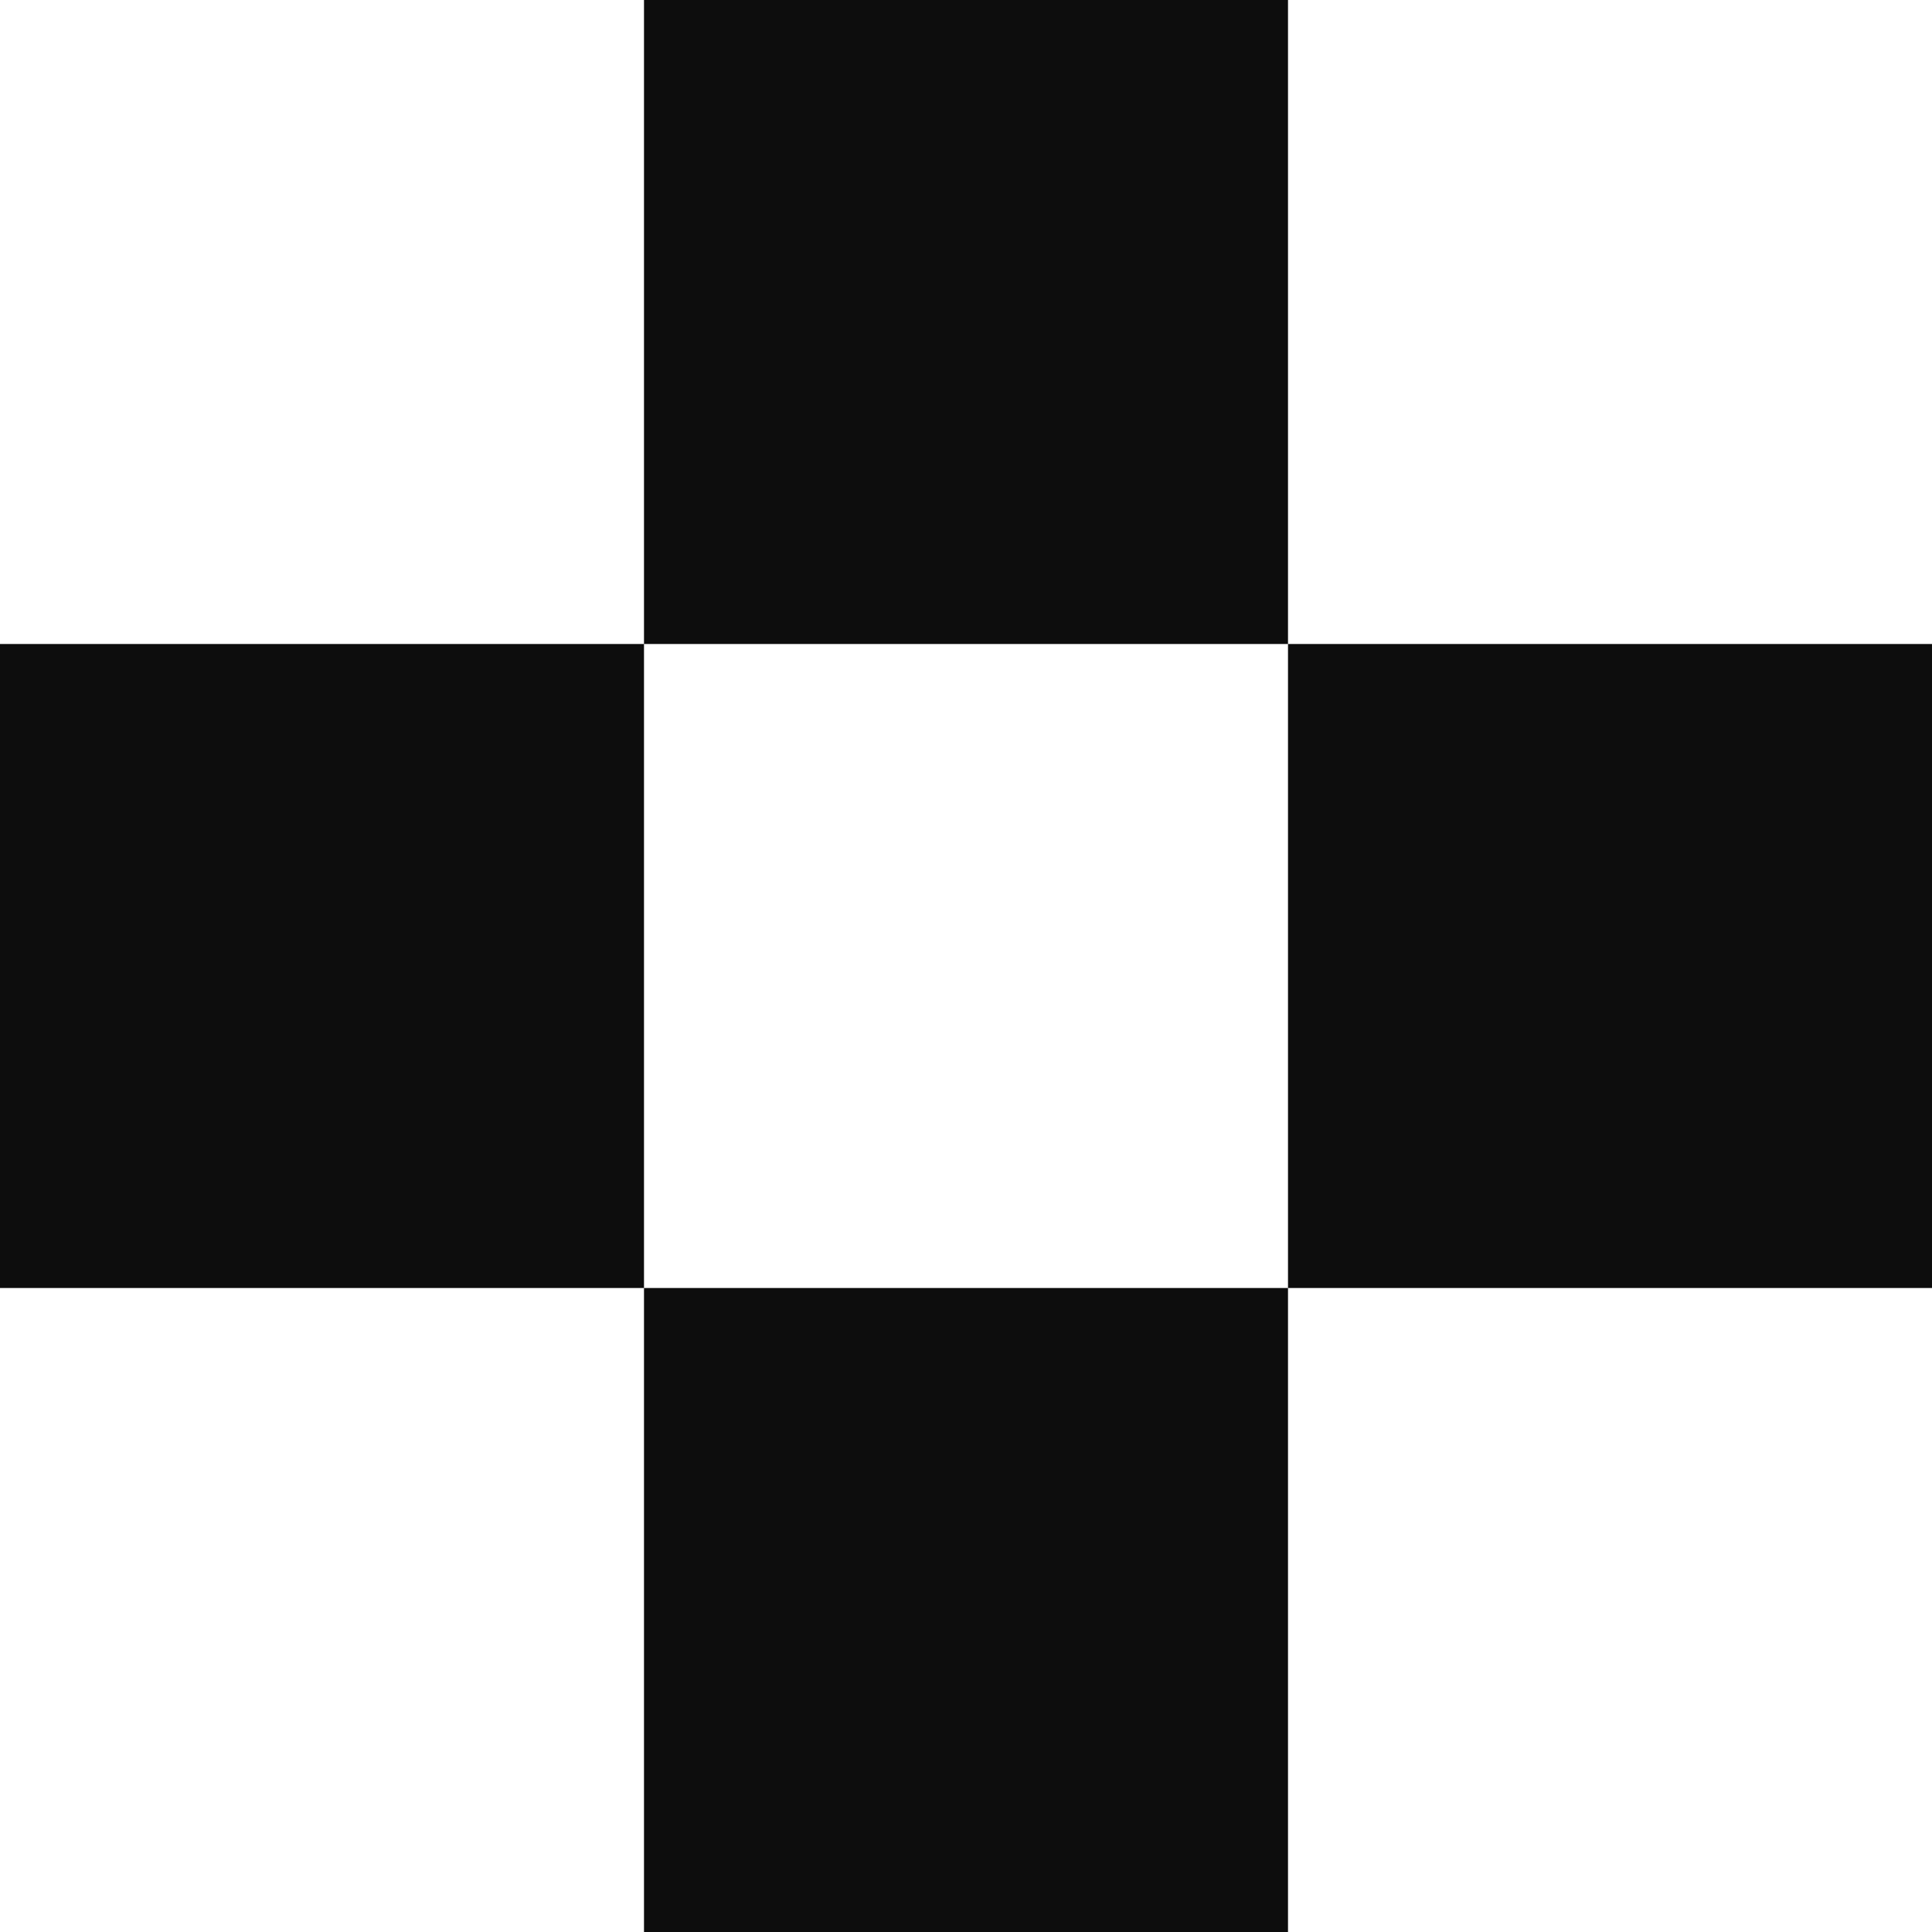
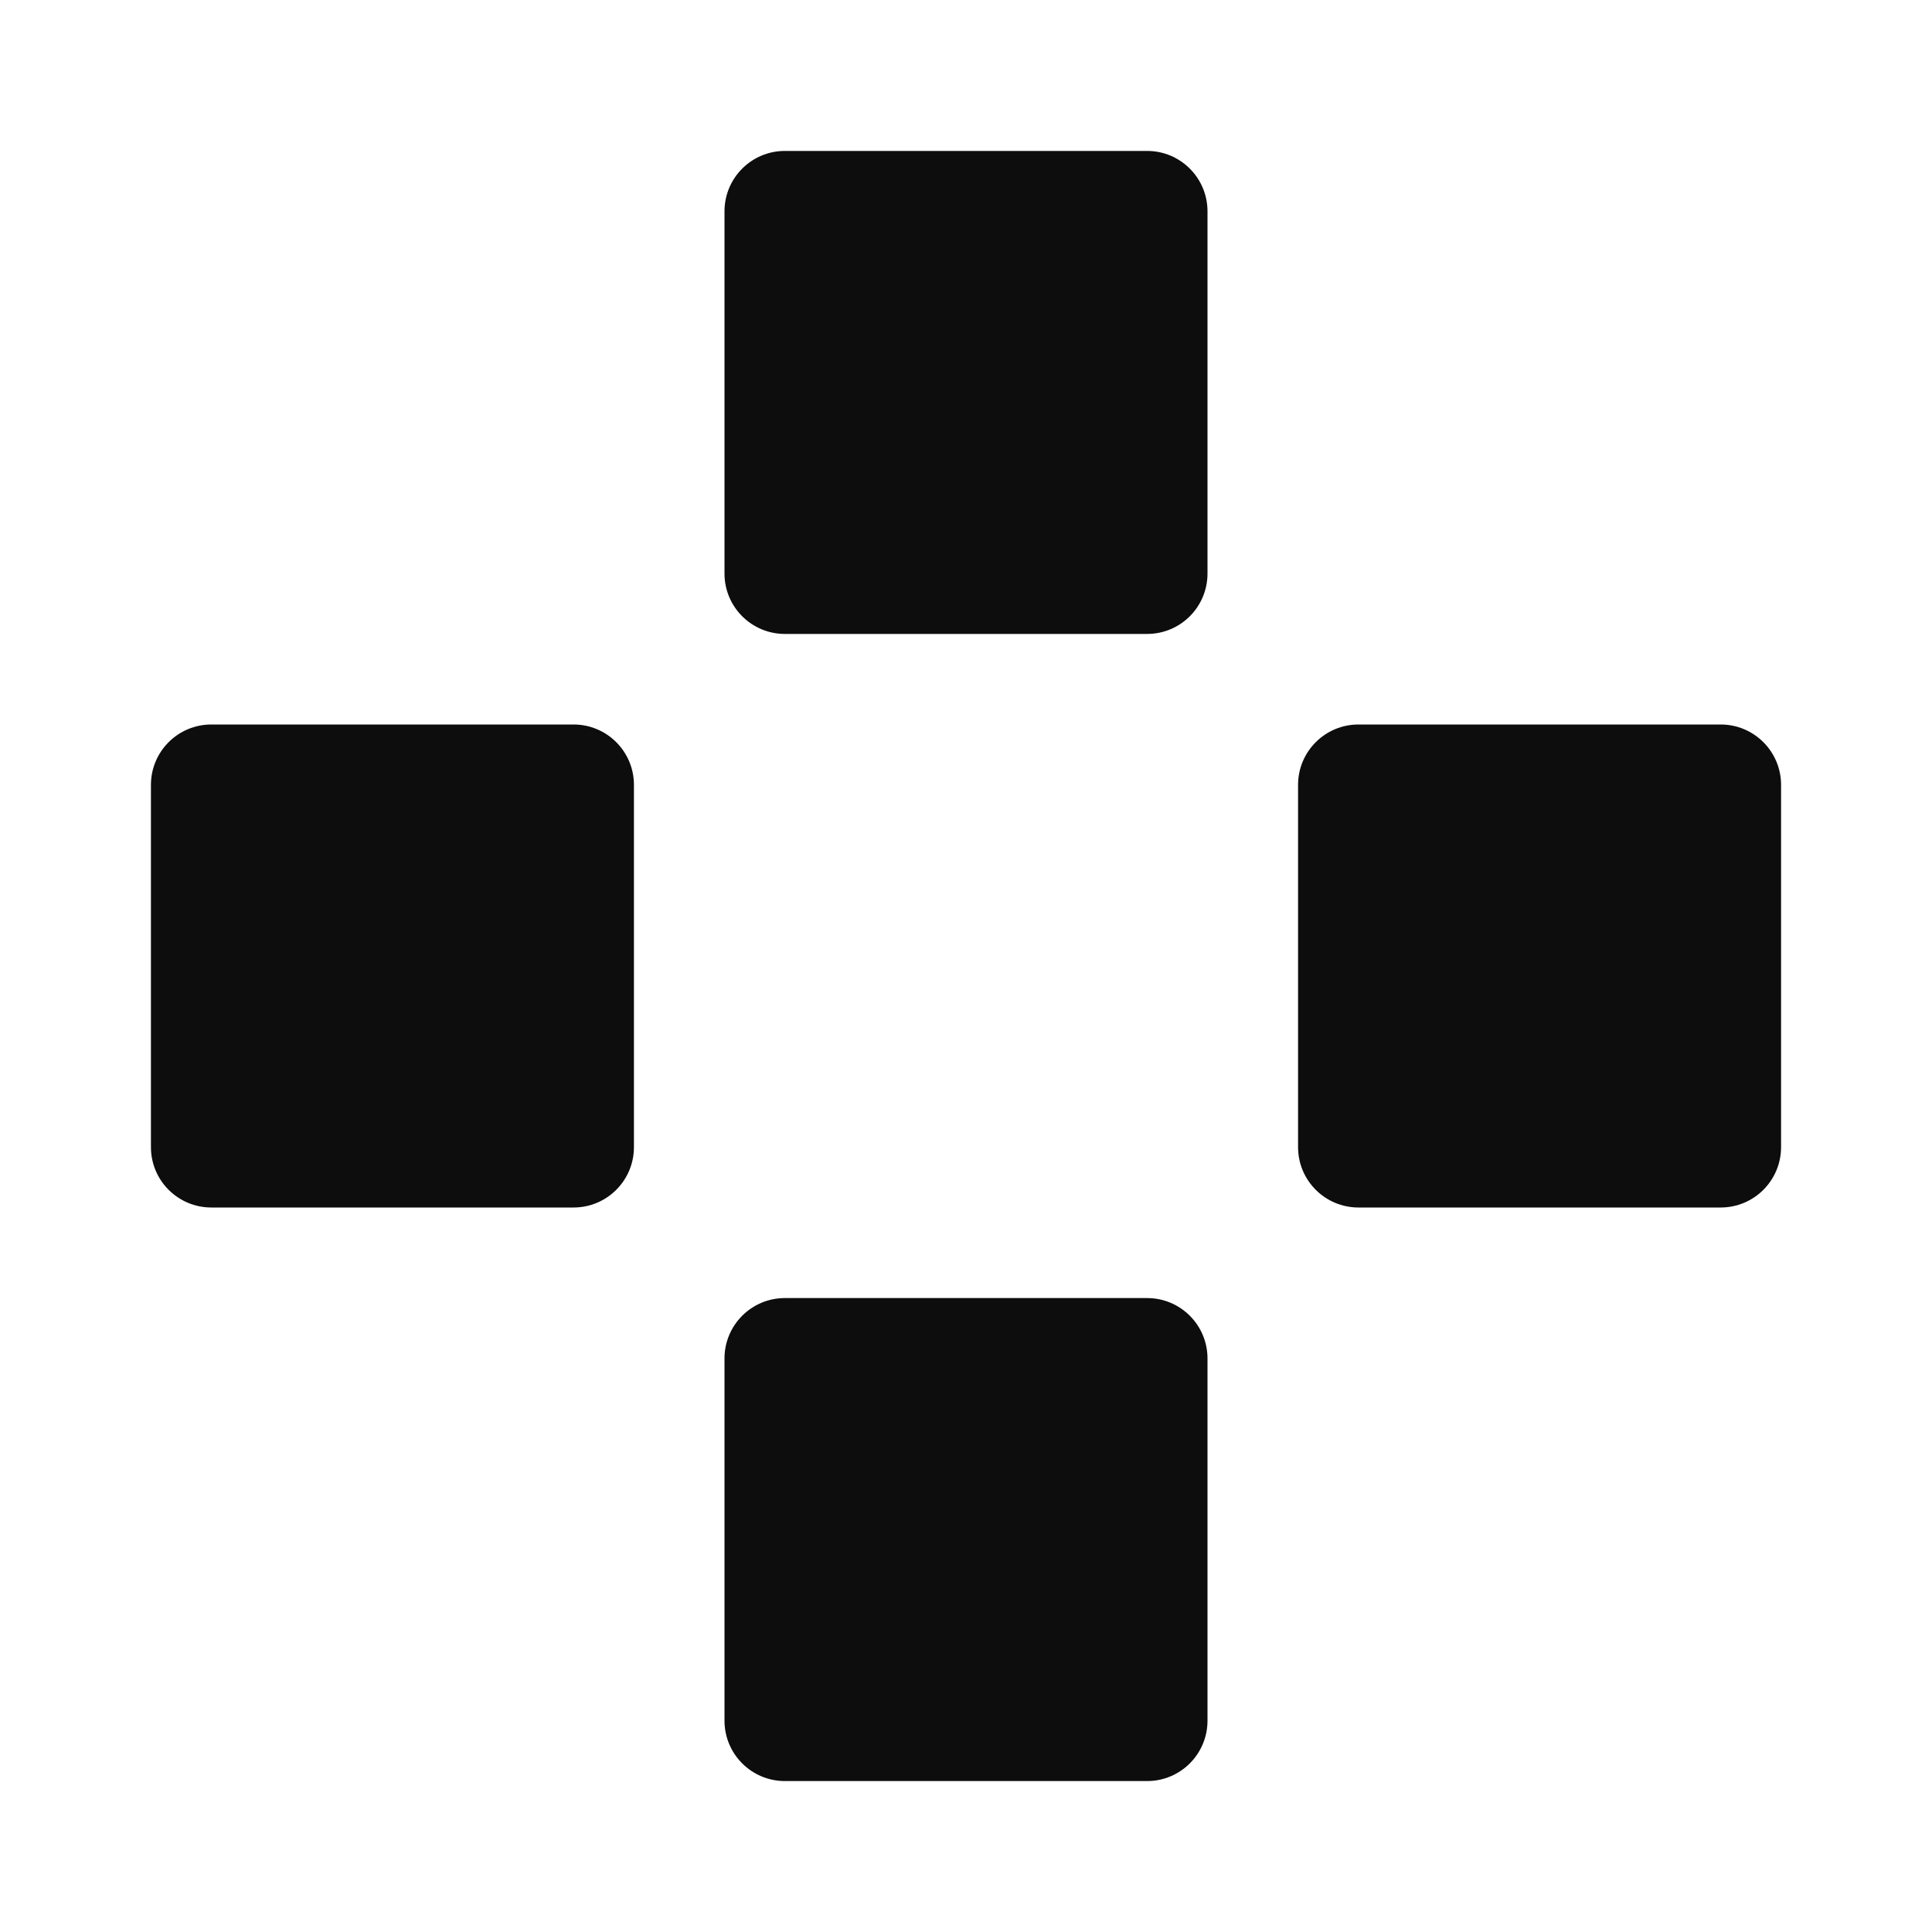
- <svg xmlns="http://www.w3.org/2000/svg" viewBox="0 0 96 96" fill="#0d0d0d">
-   <style>@media(prefers-color-scheme:dark){svg{fill:#f5f5f5}}</style>
-   <path d="M32 0h32v32H32Z M0 32h32v32H0Z M64 32h32v32H64Z M32 64h32v32H32Z" />
+ <svg xmlns="http://www.w3.org/2000/svg" viewBox="0 0 64 64" fill="#0d0d0d">
+   <style>@media (prefers-color-scheme: dark) { svg { fill: #f5f5f5; } }</style>
+   <g transform="translate(5 5)">
+     <rect x="19" width="16" height="16" rx="2" />
+     <rect y="19" width="16" height="16" rx="2" />
+     <rect x="38" y="19" width="16" height="16" rx="2" />
+     <rect x="19" y="38" width="16" height="16" rx="2" />
+   </g>
</svg>
